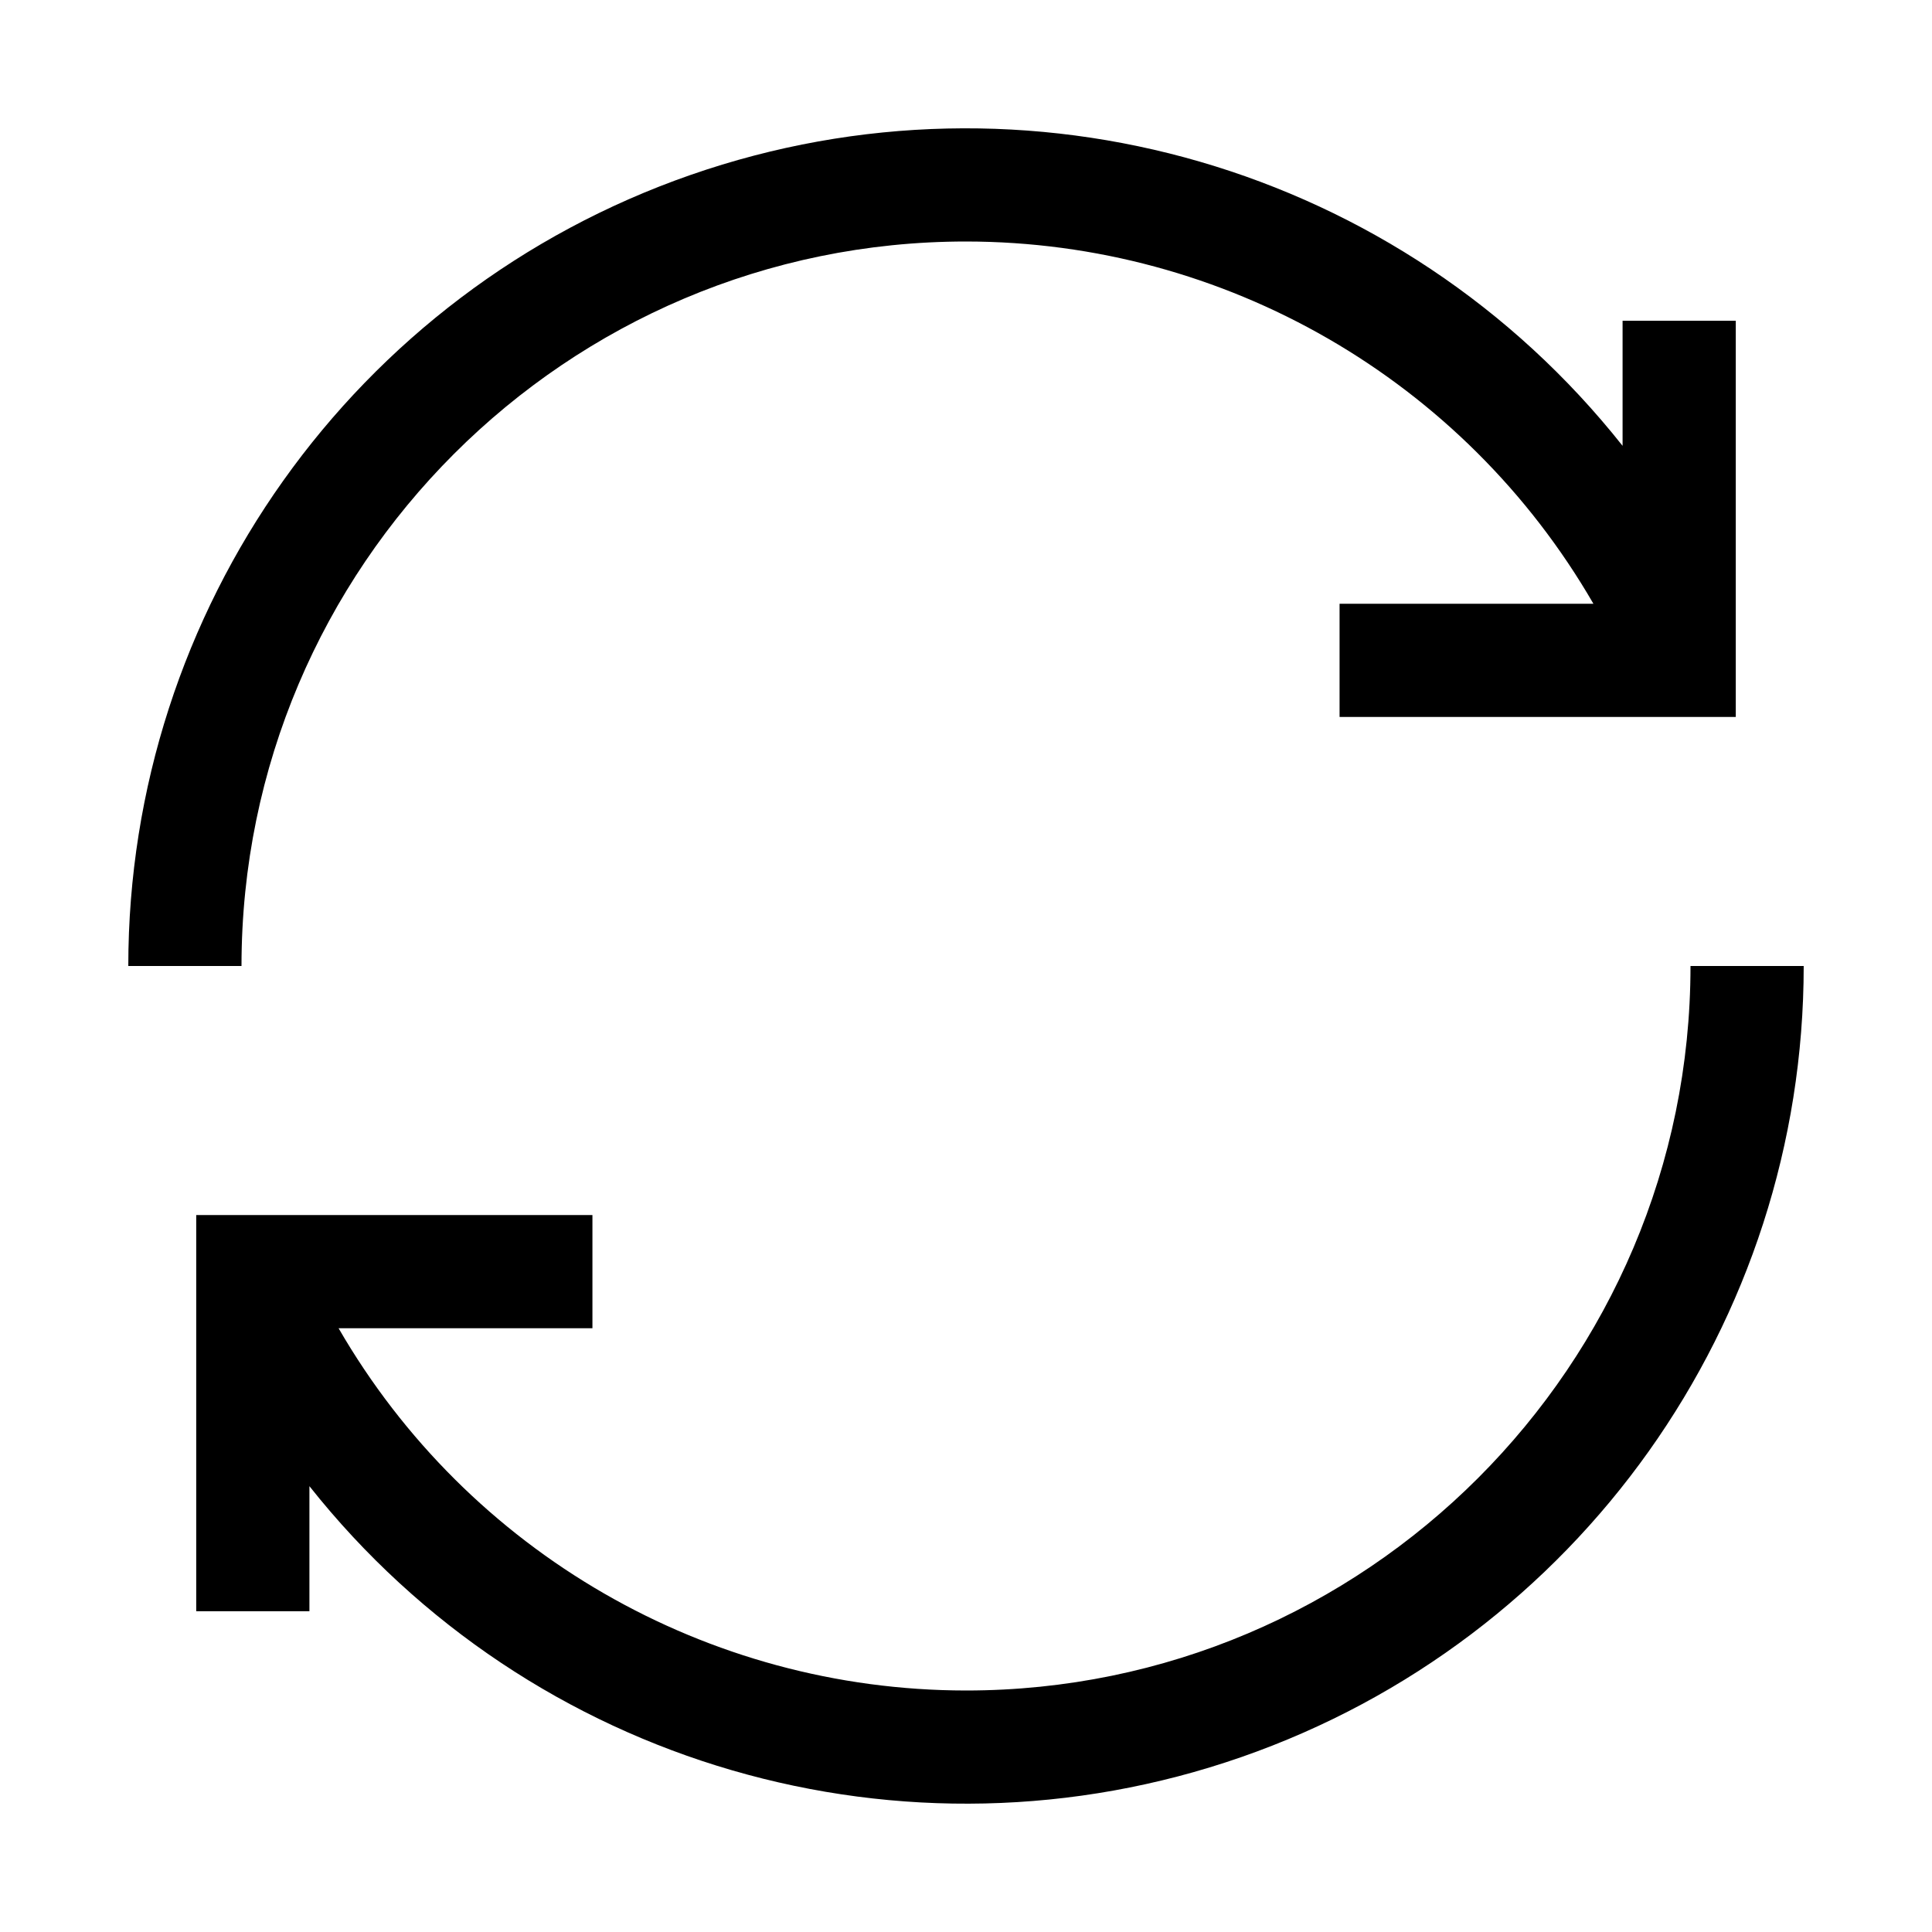
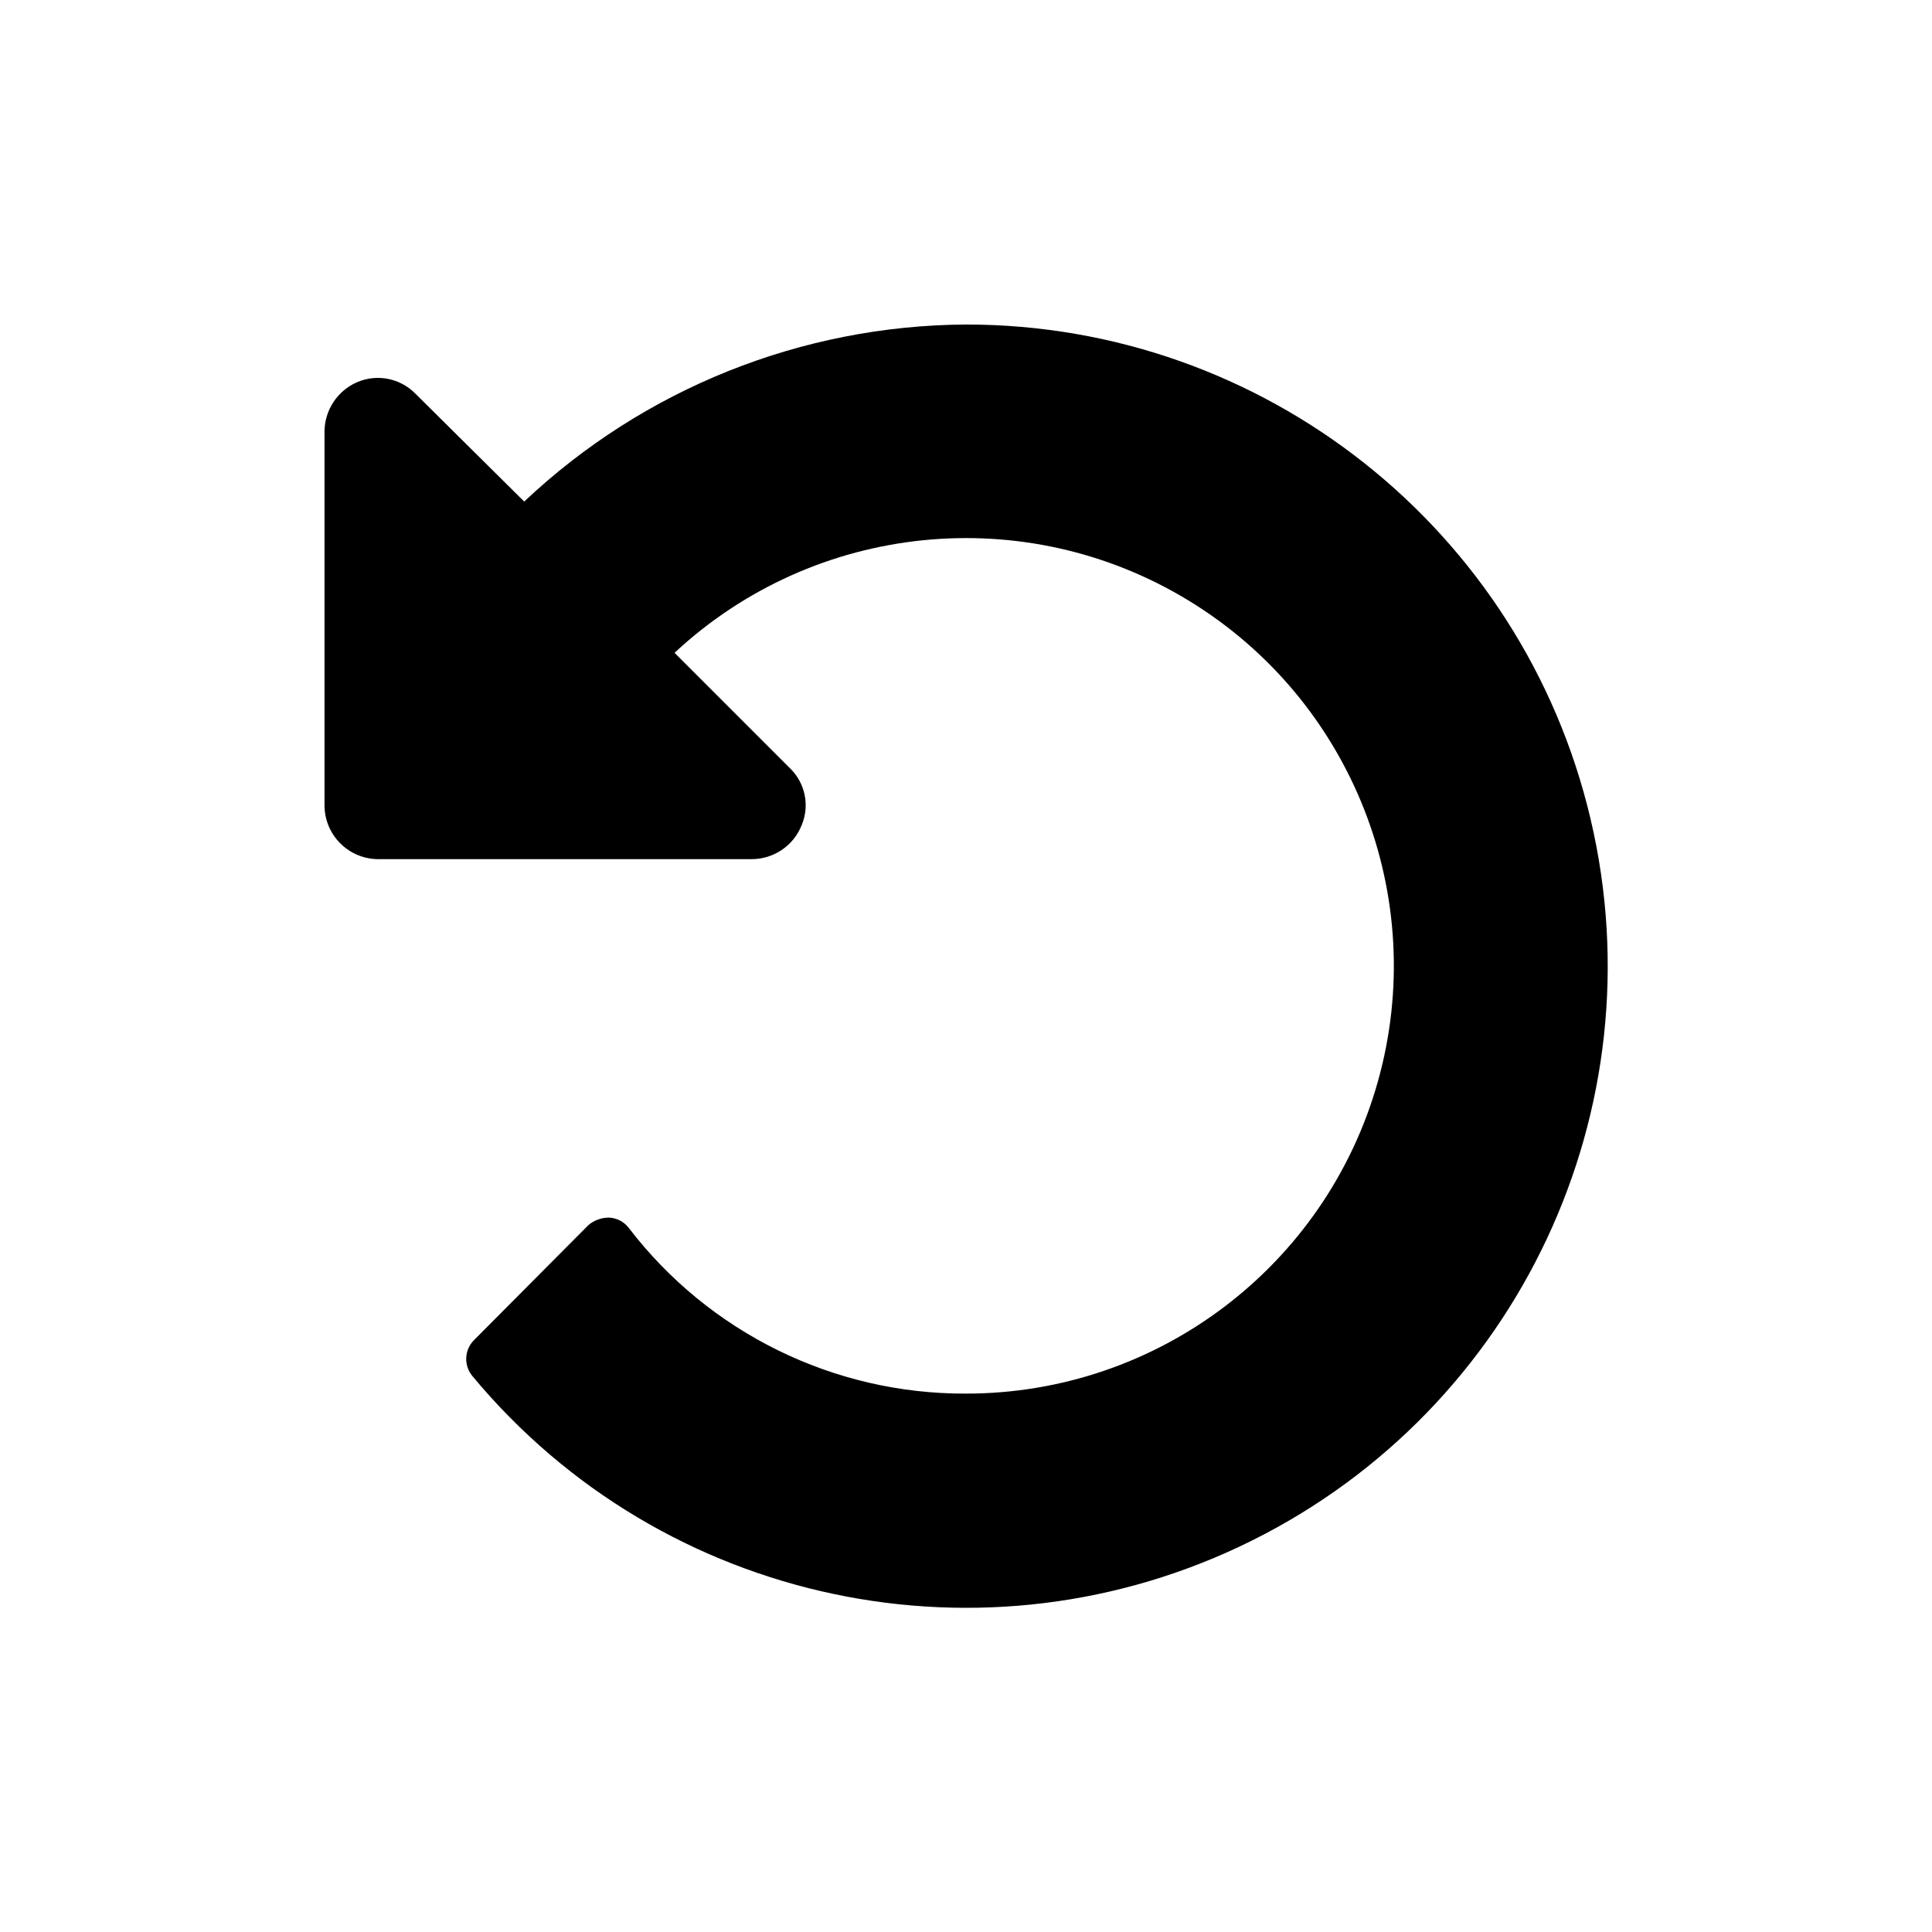
- <svg xmlns="http://www.w3.org/2000/svg" width="512px" height="512px" viewBox="0 0 512 512" data-name="Layer 1" id="Layer_1">
-   <path d="M64,256H34A222,222,0,0,1,430,118.15V85h30V190H355V160h67.27A192.21,192.21,0,0,0,256,64C150.13,64,64,150.13,64,256Zm384,0c0,105.87-86.13,192-192,192A192.21,192.21,0,0,1,89.73,352H157V322H52V427H82V393.85A222,222,0,0,0,478,256Z" />
+ <svg xmlns="http://www.w3.org/2000/svg" id="圖層_1" data-name="圖層 1" viewBox="0 0 128 128">
+   <path d="M21.5,53.38A3.57,3.57,0,0,0,25,56.92H49.83A3.56,3.56,0,0,0,53.1,54.7a3.41,3.41,0,0,0-.78-3.82l-7.63-7.63A28.34,28.34,0,1,1,64,92.33a28,28,0,0,1-22.36-11,1.75,1.75,0,0,0-1.27-.66,2.1,2.1,0,0,0-1.38.49L31.4,88.79a1.77,1.77,0,0,0-.1,2.38A42.51,42.51,0,1,0,64,21.5,43,43,0,0,0,34.73,33.23l-7.2-7.14a3.48,3.48,0,0,0-3.87-.77,3.59,3.59,0,0,0-2.16,3.26Z" />
</svg>
